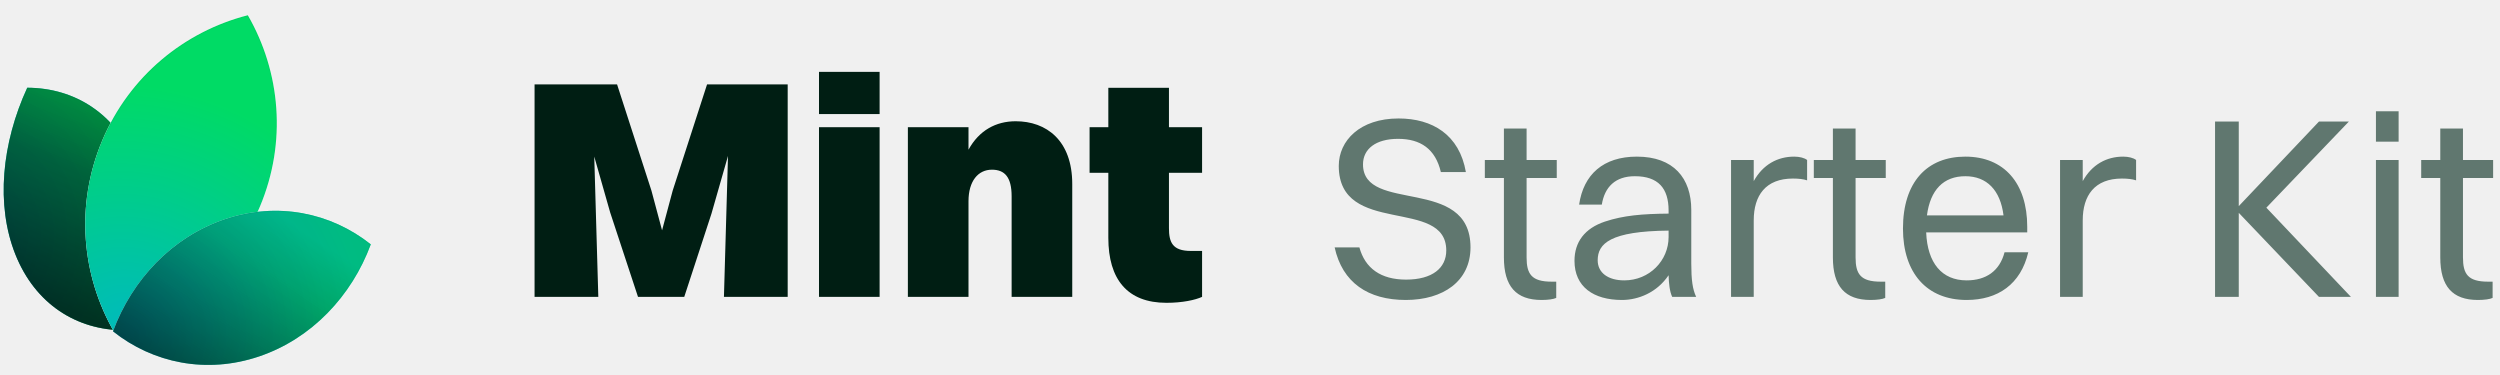
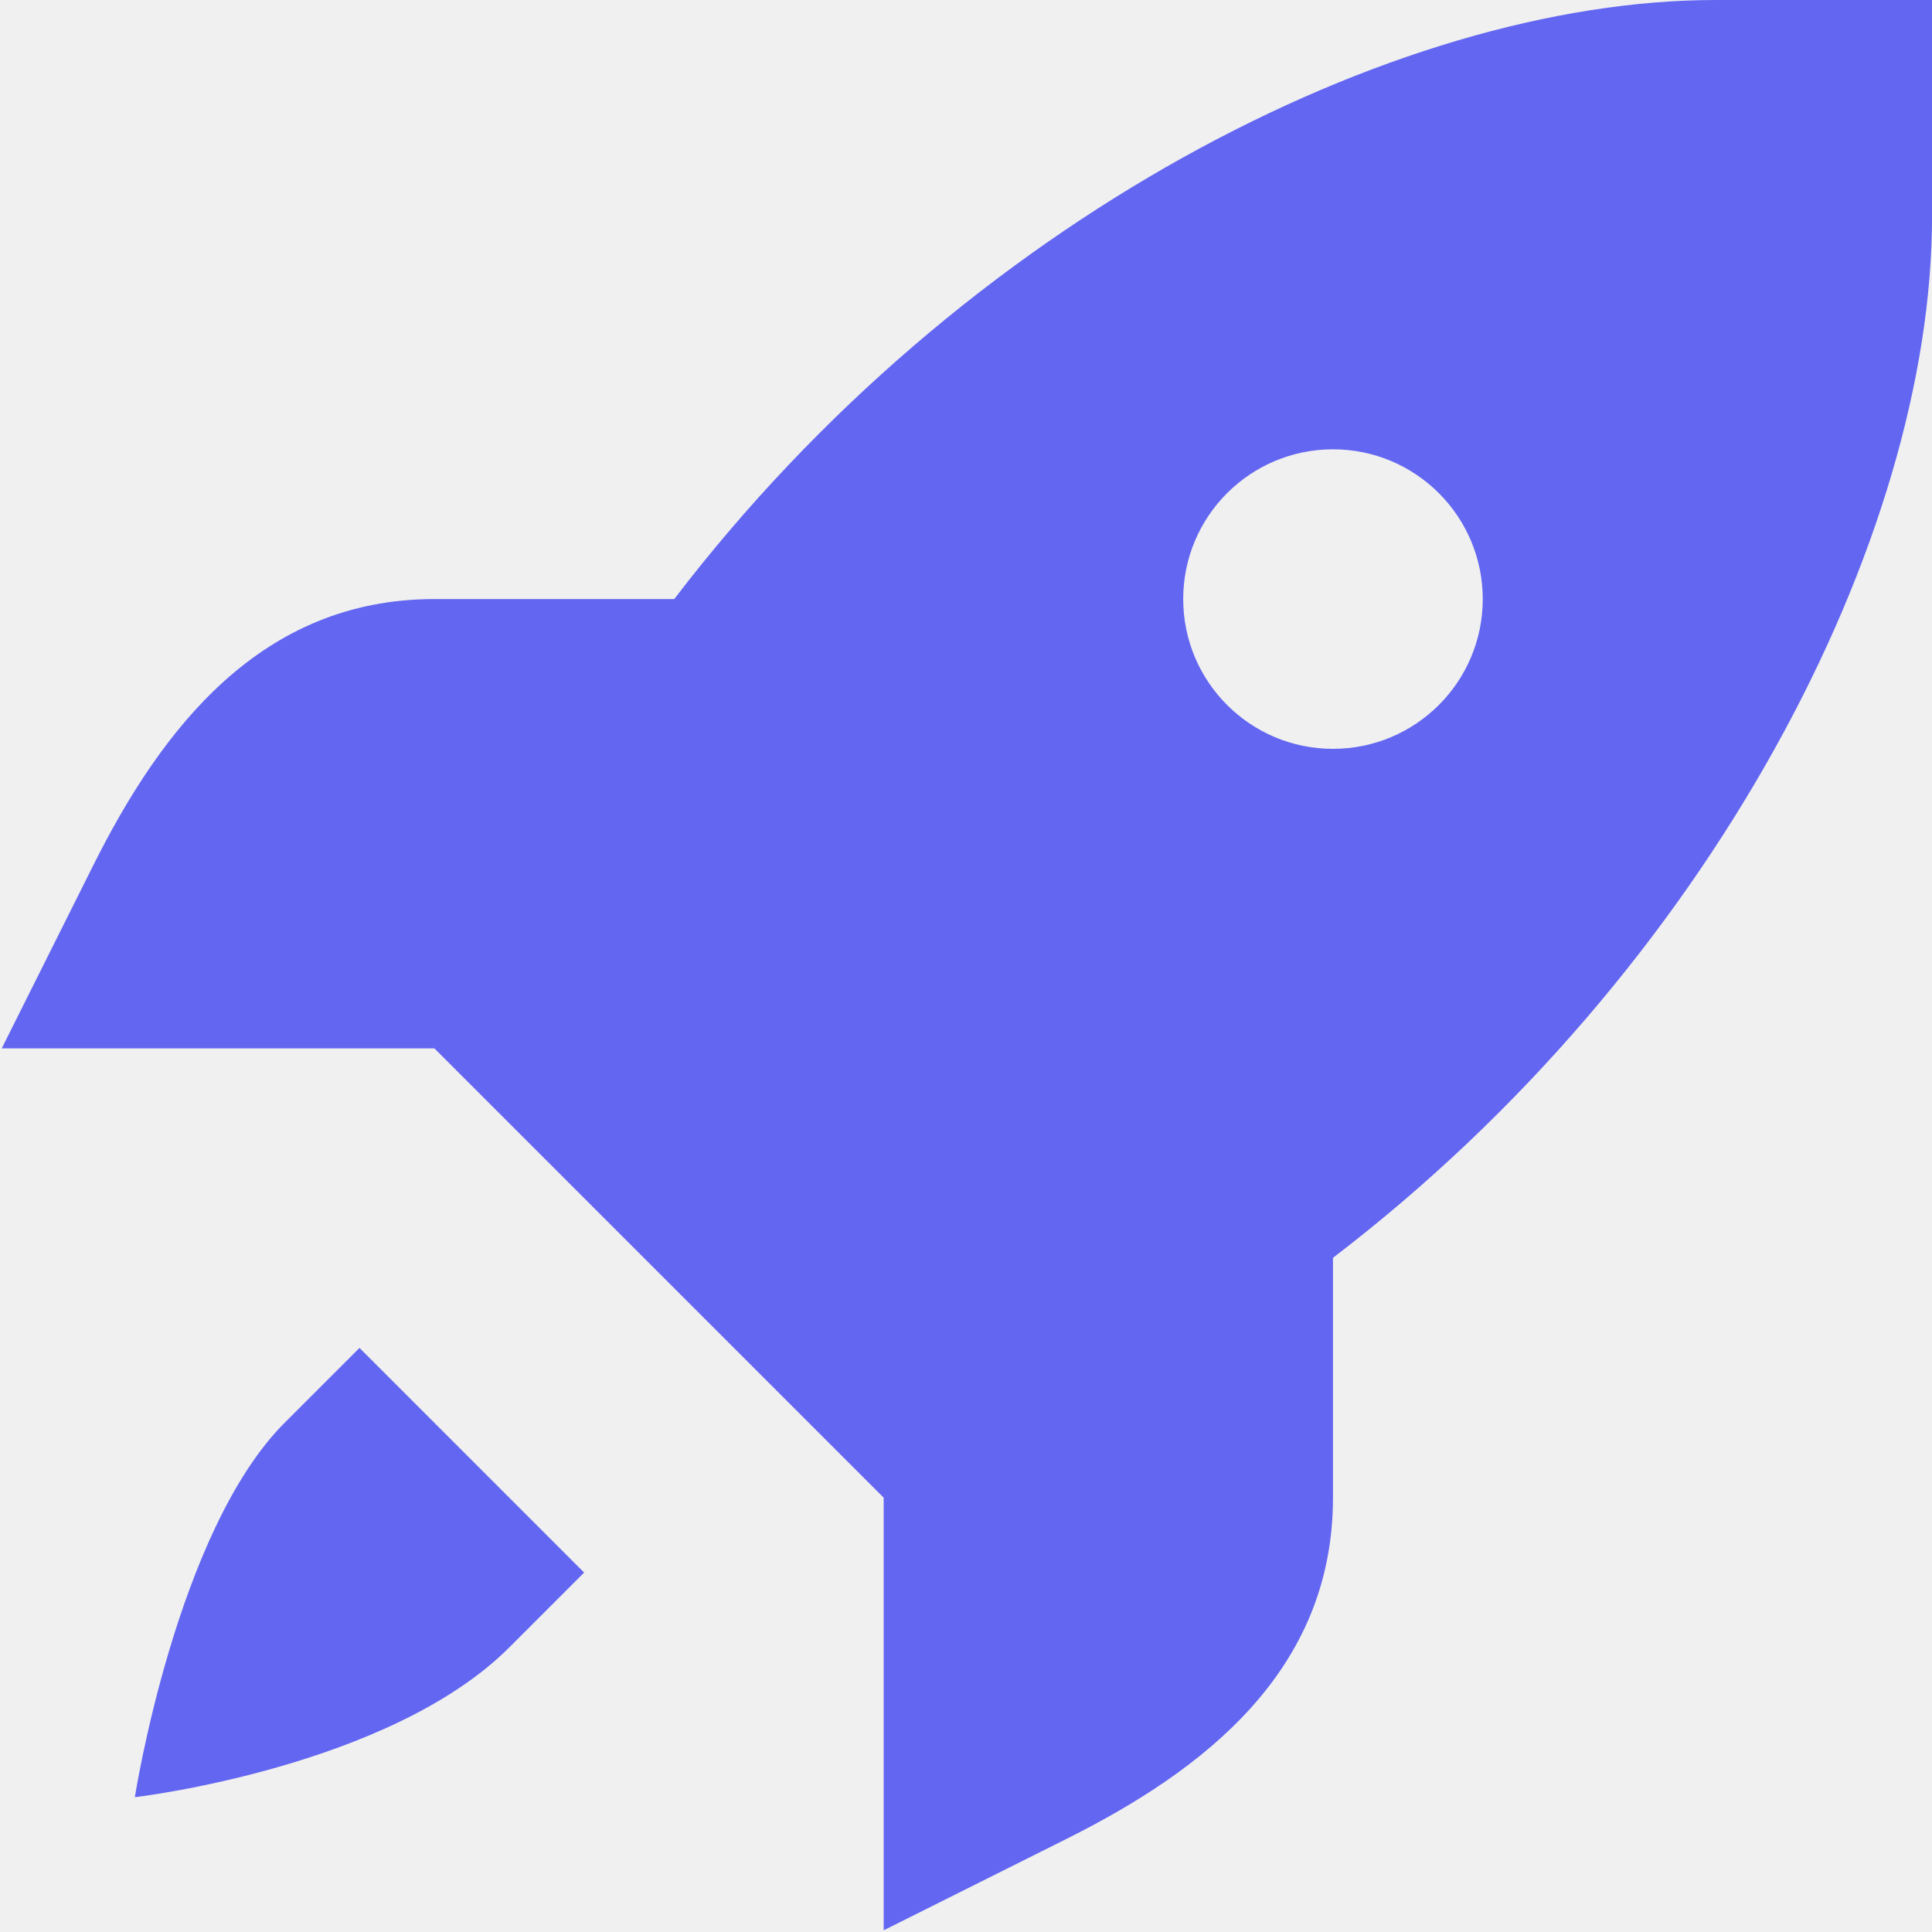
- <svg xmlns="http://www.w3.org/2000/svg" width="160" height="24" viewBox="0 0 160 24" fill="none">
-   <path d="M7.953 21.139C4.896 21.13 2.255 19.458 0.987 16.29C-0.28 13.121 0.109 9.163 1.744 5.615C4.801 5.624 7.442 7.296 8.71 10.465C9.977 13.633 9.588 17.591 7.953 21.139Z" fill="white" />
-   <path d="M7.953 21.139C4.896 21.13 2.255 19.458 0.987 16.29C-0.28 13.121 0.109 9.163 1.744 5.615C4.801 5.624 7.442 7.296 8.71 10.465C9.977 13.633 9.588 17.591 7.953 21.139Z" fill="url(#paint0_radial_115_86)" />
-   <path d="M7.953 21.139C4.896 21.13 2.255 19.458 0.987 16.29C-0.28 13.121 0.109 9.163 1.744 5.615C4.801 5.624 7.442 7.296 8.71 10.465C9.977 13.633 9.588 17.591 7.953 21.139Z" fill="black" fill-opacity="0.5" style="mix-blend-mode:hard-light" />
-   <path d="M7.953 21.139C4.896 21.13 2.255 19.458 0.987 16.29C-0.28 13.121 0.109 9.163 1.744 5.615C4.801 5.624 7.442 7.296 8.71 10.465C9.977 13.633 9.588 17.591 7.953 21.139Z" fill="url(#paint1_linear_115_86)" fill-opacity="0.5" style="mix-blend-mode:hard-light" />
-   <path d="M7.935 21.111C4.897 21.096 2.274 19.431 1.013 16.279C-0.248 13.124 0.136 9.182 1.762 5.643C4.8 5.659 7.423 7.324 8.684 10.476C9.945 13.63 9.561 17.572 7.935 21.111Z" stroke="url(#paint2_linear_115_86)" stroke-opacity="0.05" stroke-width="0.056" />
-   <path d="M7.31 21.257C11.354 20.221 14.884 17.375 16.628 13.236C18.373 9.097 17.945 4.587 15.86 0.976C11.816 2.012 8.287 4.858 6.542 8.998C4.797 13.137 5.225 17.646 7.31 21.257Z" fill="white" />
-   <path d="M7.31 21.257C11.354 20.221 14.884 17.375 16.628 13.236C18.373 9.097 17.945 4.587 15.86 0.976C11.816 2.012 8.287 4.858 6.542 8.998C4.797 13.137 5.225 17.646 7.31 21.257Z" fill="url(#paint3_radial_115_86)" />
-   <path d="M16.602 13.225C14.864 17.349 11.351 20.187 7.324 21.225C5.253 17.624 4.829 13.132 6.568 9.009C8.306 4.885 11.819 2.047 15.846 1.009C17.918 4.61 18.341 9.101 16.602 13.225Z" stroke="url(#paint4_linear_115_86)" stroke-opacity="0.05" stroke-width="0.056" />
-   <path d="M7.234 21.207C9.789 23.237 13.21 23.951 16.577 22.814C19.944 21.677 22.506 18.945 23.73 15.638C21.175 13.608 17.754 12.894 14.387 14.031C11.02 15.168 8.458 17.901 7.234 21.207Z" fill="white" />
-   <path d="M7.234 21.207C9.789 23.237 13.21 23.951 16.577 22.814C19.944 21.677 22.506 18.945 23.73 15.638C21.175 13.608 17.754 12.894 14.387 14.031C11.02 15.168 8.458 17.901 7.234 21.207Z" fill="url(#paint5_radial_115_86)" />
-   <path d="M7.234 21.207C9.789 23.237 13.21 23.951 16.577 22.814C19.944 21.677 22.506 18.945 23.73 15.638C21.175 13.608 17.754 12.894 14.387 14.031C11.02 15.168 8.458 17.901 7.234 21.207Z" fill="black" fill-opacity="0.2" style="mix-blend-mode:hard-light" />
-   <path d="M7.234 21.207C9.789 23.237 13.21 23.951 16.577 22.814C19.944 21.677 22.506 18.945 23.73 15.638C21.175 13.608 17.754 12.894 14.387 14.031C11.02 15.168 8.458 17.901 7.234 21.207Z" fill="url(#paint6_linear_115_86)" fill-opacity="0.5" style="mix-blend-mode:hard-light" />
-   <path d="M16.568 22.787C13.218 23.918 9.814 23.212 7.267 21.198C8.492 17.907 11.044 15.189 14.396 14.058C17.747 12.927 21.15 13.633 23.697 15.648C22.472 18.938 19.92 21.656 16.568 22.787Z" stroke="url(#paint7_linear_115_86)" stroke-opacity="0.05" stroke-width="0.056" />
-   <path d="M34.212 19V5.4H39.492L41.692 12.2L42.372 14.74L43.052 12.2L45.252 5.4H50.412V19H46.332L46.592 9.98L45.532 13.68L43.792 19H40.832L39.052 13.6L38.032 10.02L38.292 19H34.212ZM52.416 7.3V4.6H56.295V7.3H52.416ZM52.416 19V8.14H56.295V19H52.416ZM58.104 19V8.14H61.984V9.58C62.664 8.34 63.744 7.76 65.004 7.76C66.964 7.76 68.624 8.98 68.624 11.78V19H64.744V12.56C64.744 11.34 64.304 10.86 63.484 10.86C62.604 10.86 61.984 11.58 61.984 12.88V19H58.104ZM70.933 15.22V11.06H69.733V8.14H70.933V5.62H74.813V8.14H76.933V11.06H74.813V14.6C74.813 15.5 75.033 16.06 76.213 16.06H76.933V19C76.493 19.2 75.673 19.38 74.653 19.38C72.153 19.38 70.933 17.88 70.933 15.22Z" fill="#001E13" />
-   <path d="M87.232 10.519C87.232 13.687 94.112 11.229 94.112 15.832C94.112 17.994 92.364 19.198 89.971 19.198C87.562 19.198 85.912 18.093 85.417 15.832H87.001C87.364 17.169 88.371 17.895 89.987 17.895C91.671 17.895 92.561 17.152 92.561 16.03C92.561 12.598 85.681 15.155 85.681 10.618C85.681 9.001 87.034 7.582 89.509 7.582C91.671 7.582 93.403 8.621 93.816 11.014H92.215C91.868 9.529 90.912 8.886 89.476 8.886C88.057 8.886 87.232 9.529 87.232 10.519ZM96.25 16.476V11.393H95.029V10.239H96.25V8.226H97.702V10.239H99.632V11.393H97.702V16.476C97.702 17.532 98.015 18.026 99.302 18.026H99.599V19.066C99.434 19.148 99.071 19.198 98.659 19.198C97.025 19.198 96.25 18.323 96.25 16.476ZM102.516 13.093H101.064C101.345 11.162 102.615 10.024 104.76 10.024C107.103 10.024 108.242 11.393 108.242 13.44V16.888C108.242 17.895 108.324 18.521 108.555 19H107.021C106.856 18.654 106.806 18.142 106.79 17.614C106.047 18.72 104.859 19.198 103.803 19.198C101.988 19.198 100.767 18.357 100.767 16.69C100.767 15.486 101.427 14.611 102.714 14.182C103.902 13.786 105.107 13.687 106.79 13.671V13.473C106.79 12.053 106.13 11.278 104.628 11.278C103.374 11.278 102.698 11.971 102.516 13.093ZM102.252 16.657C102.252 17.465 102.929 17.944 103.952 17.944C105.569 17.944 106.79 16.674 106.79 15.172V14.759C103.061 14.793 102.252 15.585 102.252 16.657ZM110.787 19V10.239H112.239V11.591C112.833 10.519 113.774 10.024 114.83 10.024C115.176 10.024 115.49 10.107 115.655 10.239V11.542C115.407 11.46 115.094 11.427 114.747 11.427C112.998 11.427 112.239 12.515 112.239 14.1V19H110.787ZM117.305 16.476V11.393H116.084V10.239H117.305V8.226H118.757V10.239H120.688V11.393H118.757V16.476C118.757 17.532 119.071 18.026 120.358 18.026H120.655V19.066C120.49 19.148 120.127 19.198 119.714 19.198C118.081 19.198 117.305 18.323 117.305 16.476ZM129.809 16.145C129.33 18.192 127.862 19.198 125.865 19.198C123.324 19.198 121.79 17.482 121.79 14.627C121.79 11.658 123.324 10.024 125.783 10.024C128.258 10.024 129.743 11.723 129.743 14.512V14.875H123.275C123.357 16.838 124.281 17.944 125.865 17.944C127.103 17.944 127.977 17.35 128.291 16.145H129.809ZM125.783 11.278C124.38 11.278 123.539 12.152 123.324 13.786H128.225C128.027 12.169 127.152 11.278 125.783 11.278ZM131.843 19V10.239H133.295V11.591C133.889 10.519 134.829 10.024 135.885 10.024C136.232 10.024 136.545 10.107 136.71 10.239V11.542C136.463 11.46 136.149 11.427 135.803 11.427C134.054 11.427 133.295 12.515 133.295 14.1V19H131.843ZM141.763 19V7.78H143.281V13.192L148.413 7.78H150.327L145.047 13.291L150.459 19H148.413L143.281 13.621V19H141.763ZM152.06 9.067V7.12H153.512V9.067H152.06ZM152.06 19V10.239H153.512V19H152.06ZM156.178 16.476V11.393H154.957V10.239H156.178V8.226H157.63V10.239H159.56V11.393H157.63V16.476C157.63 17.532 157.943 18.026 159.23 18.026H159.527V19.066C159.362 19.148 158.999 19.198 158.587 19.198C156.953 19.198 156.178 18.323 156.178 16.476Z" fill="#002719" fill-opacity="0.6" />
-   <defs>
-     <radialGradient id="paint0_radial_115_86" cx="0" cy="0" r="1" gradientUnits="userSpaceOnUse" gradientTransform="translate(-3.00503 15.023) rotate(-10.029) scale(17.9572 17.784)">
-       <stop stop-color="#00B0BB" />
-       <stop offset="1" stop-color="#00DB65" />
-     </radialGradient>
-     <linearGradient id="paint1_linear_115_86" x1="7.39" y1="4.813" x2="1.63" y2="18.689" gradientUnits="userSpaceOnUse">
-       <stop stop-color="#18E299" />
-       <stop offset="1" />
-     </linearGradient>
-     <linearGradient id="paint2_linear_115_86" x1="7.948" y1="8.016" x2="1.761" y2="18.746" gradientUnits="userSpaceOnUse">
-       <stop />
-       <stop offset="1" stop-opacity="0" />
-     </linearGradient>
-     <radialGradient id="paint3_radial_115_86" cx="0" cy="0" r="1" gradientUnits="userSpaceOnUse" gradientTransform="translate(8.11404 20.8822) rotate(-75.7542) scale(21.6246 23.7772)">
-       <stop stop-color="#00BBBB" />
-       <stop offset="0.713" stop-color="#00DB65" />
-     </radialGradient>
-     <linearGradient id="paint4_linear_115_86" x1="7.602" y1="5.871" x2="15.556" y2="16.372" gradientUnits="userSpaceOnUse">
-       <stop />
-       <stop offset="1" stop-opacity="0" />
-     </linearGradient>
-     <radialGradient id="paint5_radial_115_86" cx="0" cy="0" r="1" gradientUnits="userSpaceOnUse" gradientTransform="translate(7.84537 21.5181) rotate(-20.3525) scale(18.5603 17.32)">
-       <stop stop-color="#00B0BB" />
-       <stop offset="1" stop-color="#00DB65" />
-     </radialGradient>
-     <linearGradient id="paint6_linear_115_86" x1="16.808" y1="13.007" x2="10.041" y2="22.994" gradientUnits="userSpaceOnUse">
-       <stop stop-color="#00B1BC" />
-       <stop offset="1" />
-     </linearGradient>
-     <linearGradient id="paint7_linear_115_86" x1="16.808" y1="13.007" x2="14.169" y2="23.841" gradientUnits="userSpaceOnUse">
-       <stop />
-       <stop offset="1" stop-opacity="0" />
-     </linearGradient>
-   </defs>
+ <svg xmlns="http://www.w3.org/2000/svg" width="24" zoomAndPan="magnify" viewBox="0 0 375 375" height="24" preserveAspectRatio="xMidYMid meet" version="1.0">
+   <path fill="#6366f1" d="M 332.996 0 C 270.664 0 187.031 42.762 130.871 116.277 L 84.312 116.277 C 50.668 116.277 31.387 141.391 18.109 167.945 L 0.336 203.488 L 84.312 203.488 L 127.914 247.094 L 171.52 290.699 L 171.52 374.672 L 207.062 356.902 C 233.621 343.621 258.73 324.34 258.73 290.699 L 258.73 244.141 C 332.246 187.977 375.008 104.344 375.008 42.016 L 375.008 0 Z M 258.73 87.211 C 274.785 87.211 287.801 100.223 287.801 116.277 C 287.801 132.336 274.785 145.348 258.73 145.348 C 242.676 145.348 229.66 132.336 229.66 116.277 C 229.66 100.223 242.676 87.211 258.73 87.211 Z M 69.777 261.629 L 55.242 276.164 C 34.246 297.156 26.172 348.836 26.172 348.836 C 26.172 348.836 75.531 343.082 98.848 319.766 L 113.379 305.234 Z M 69.777 261.629 " fillOpacity="1" fillRule="nonzero" />
</svg>
